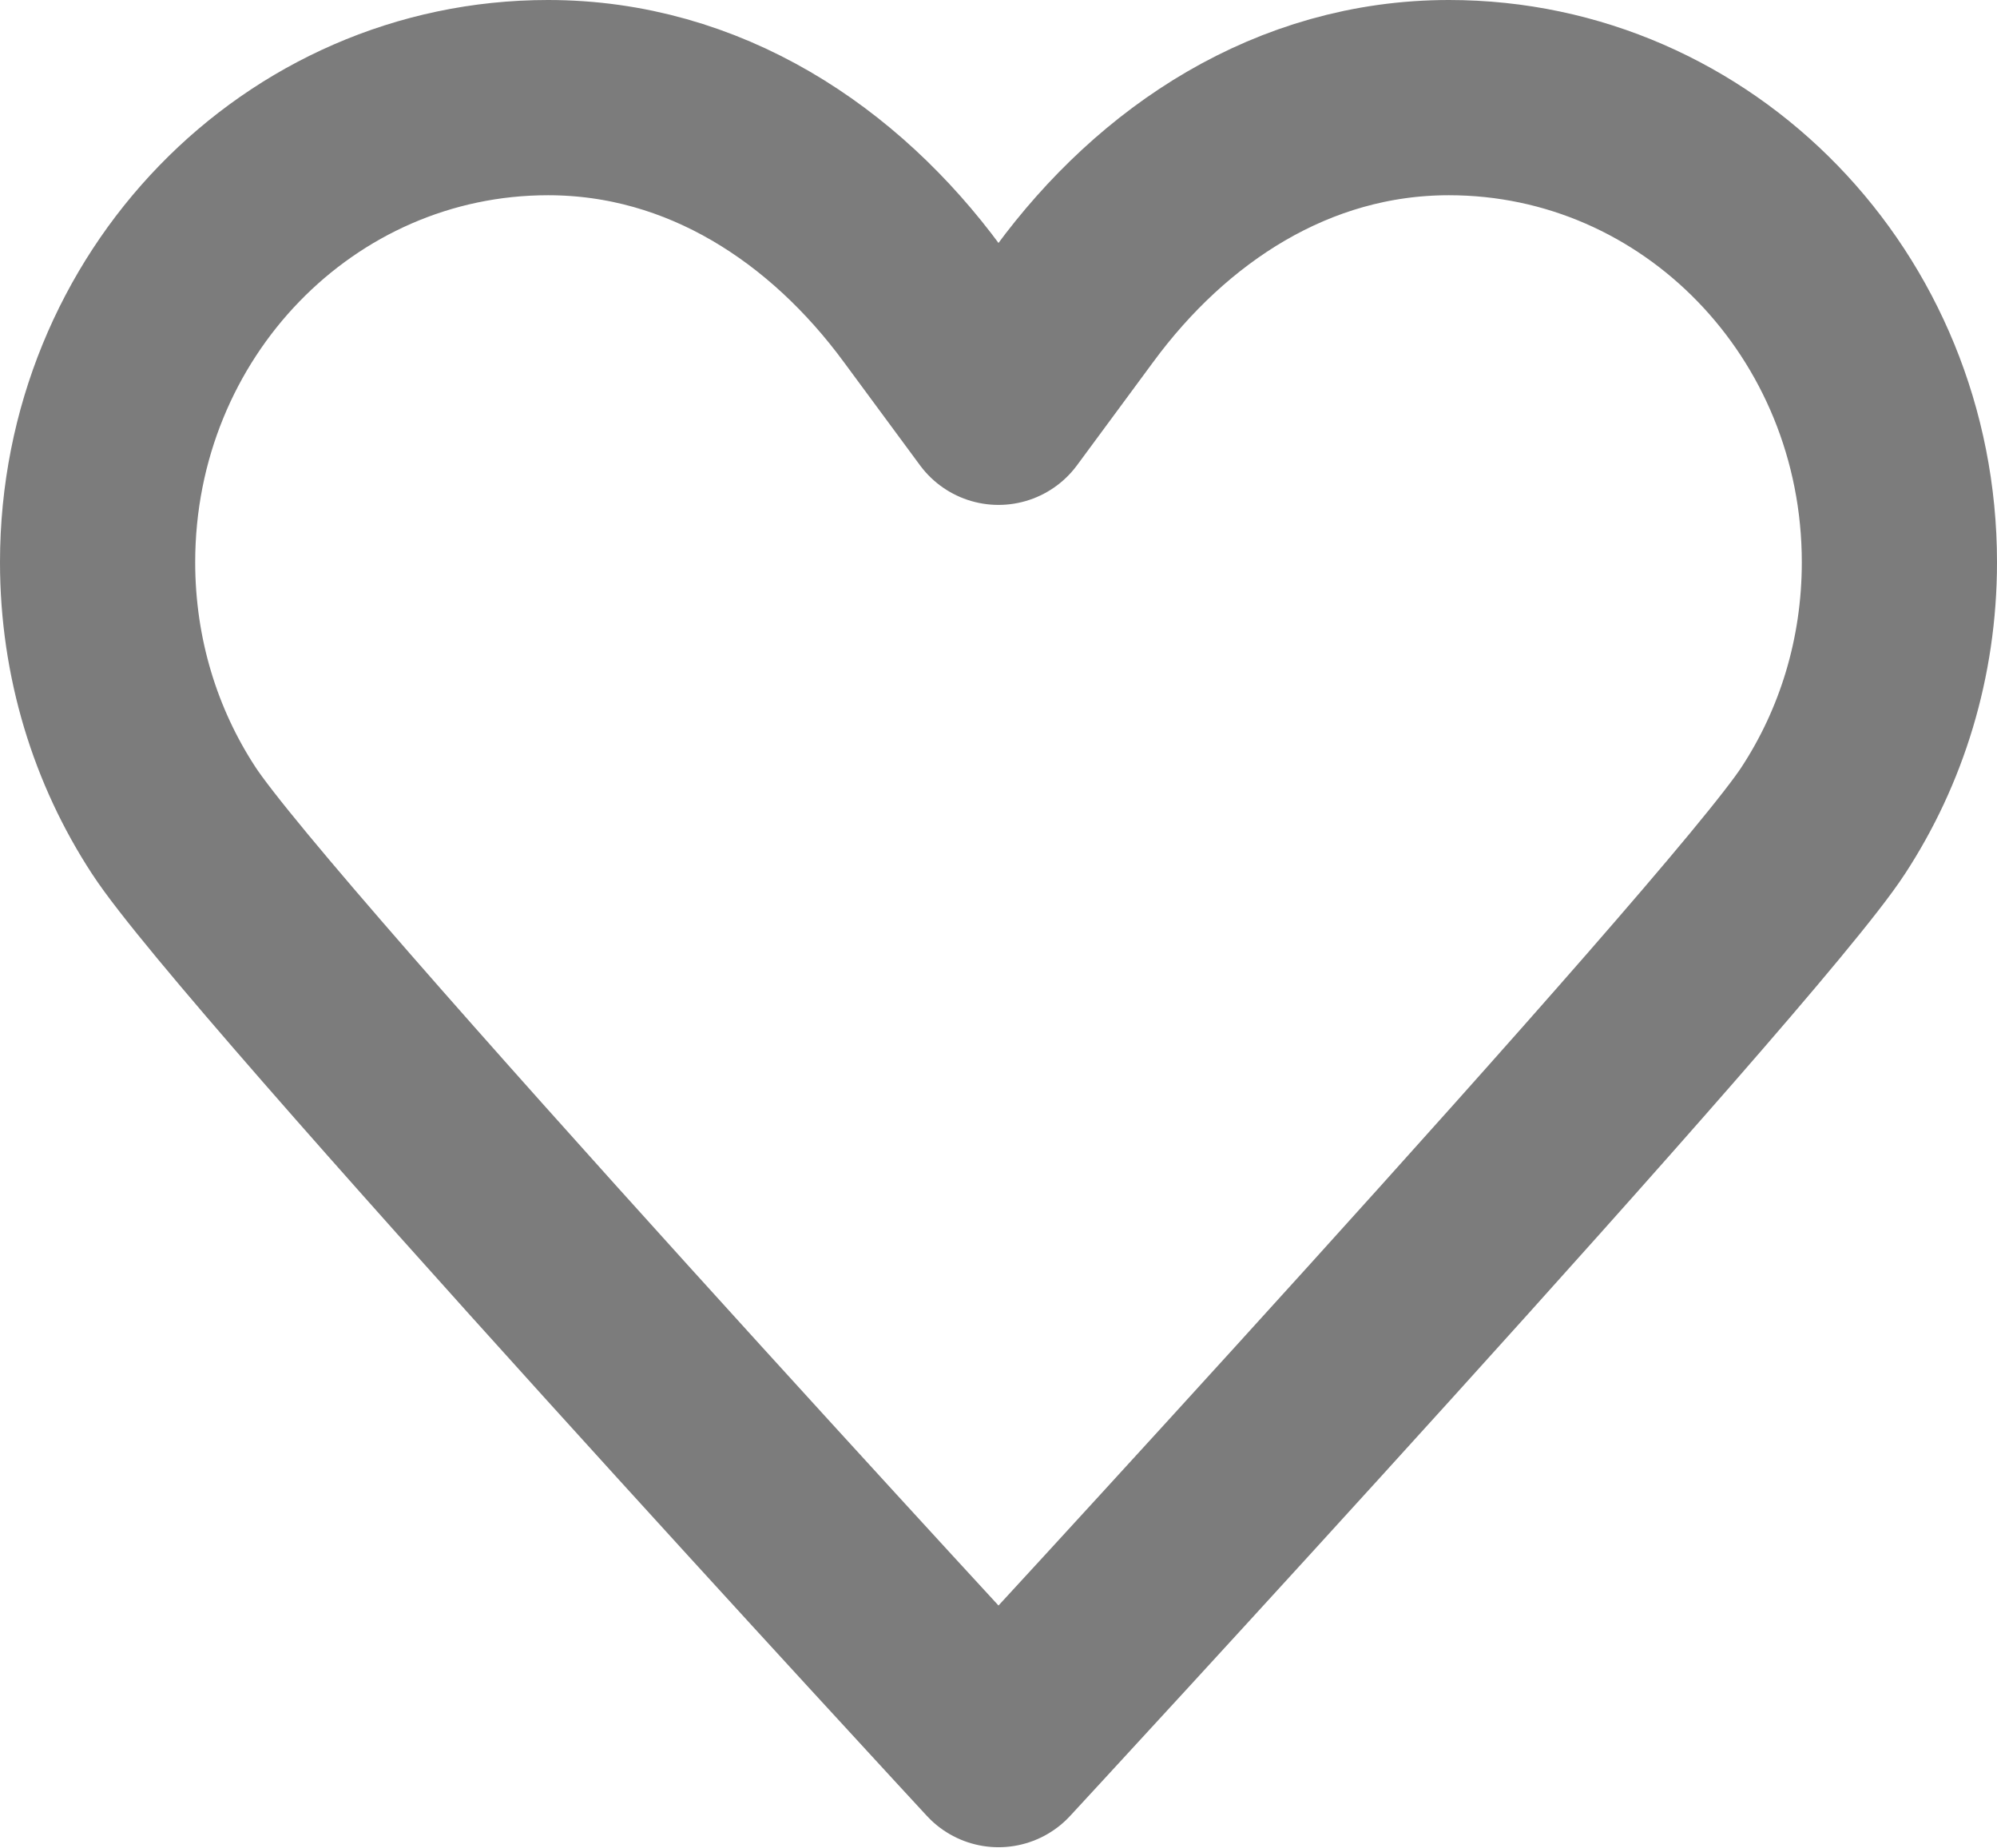
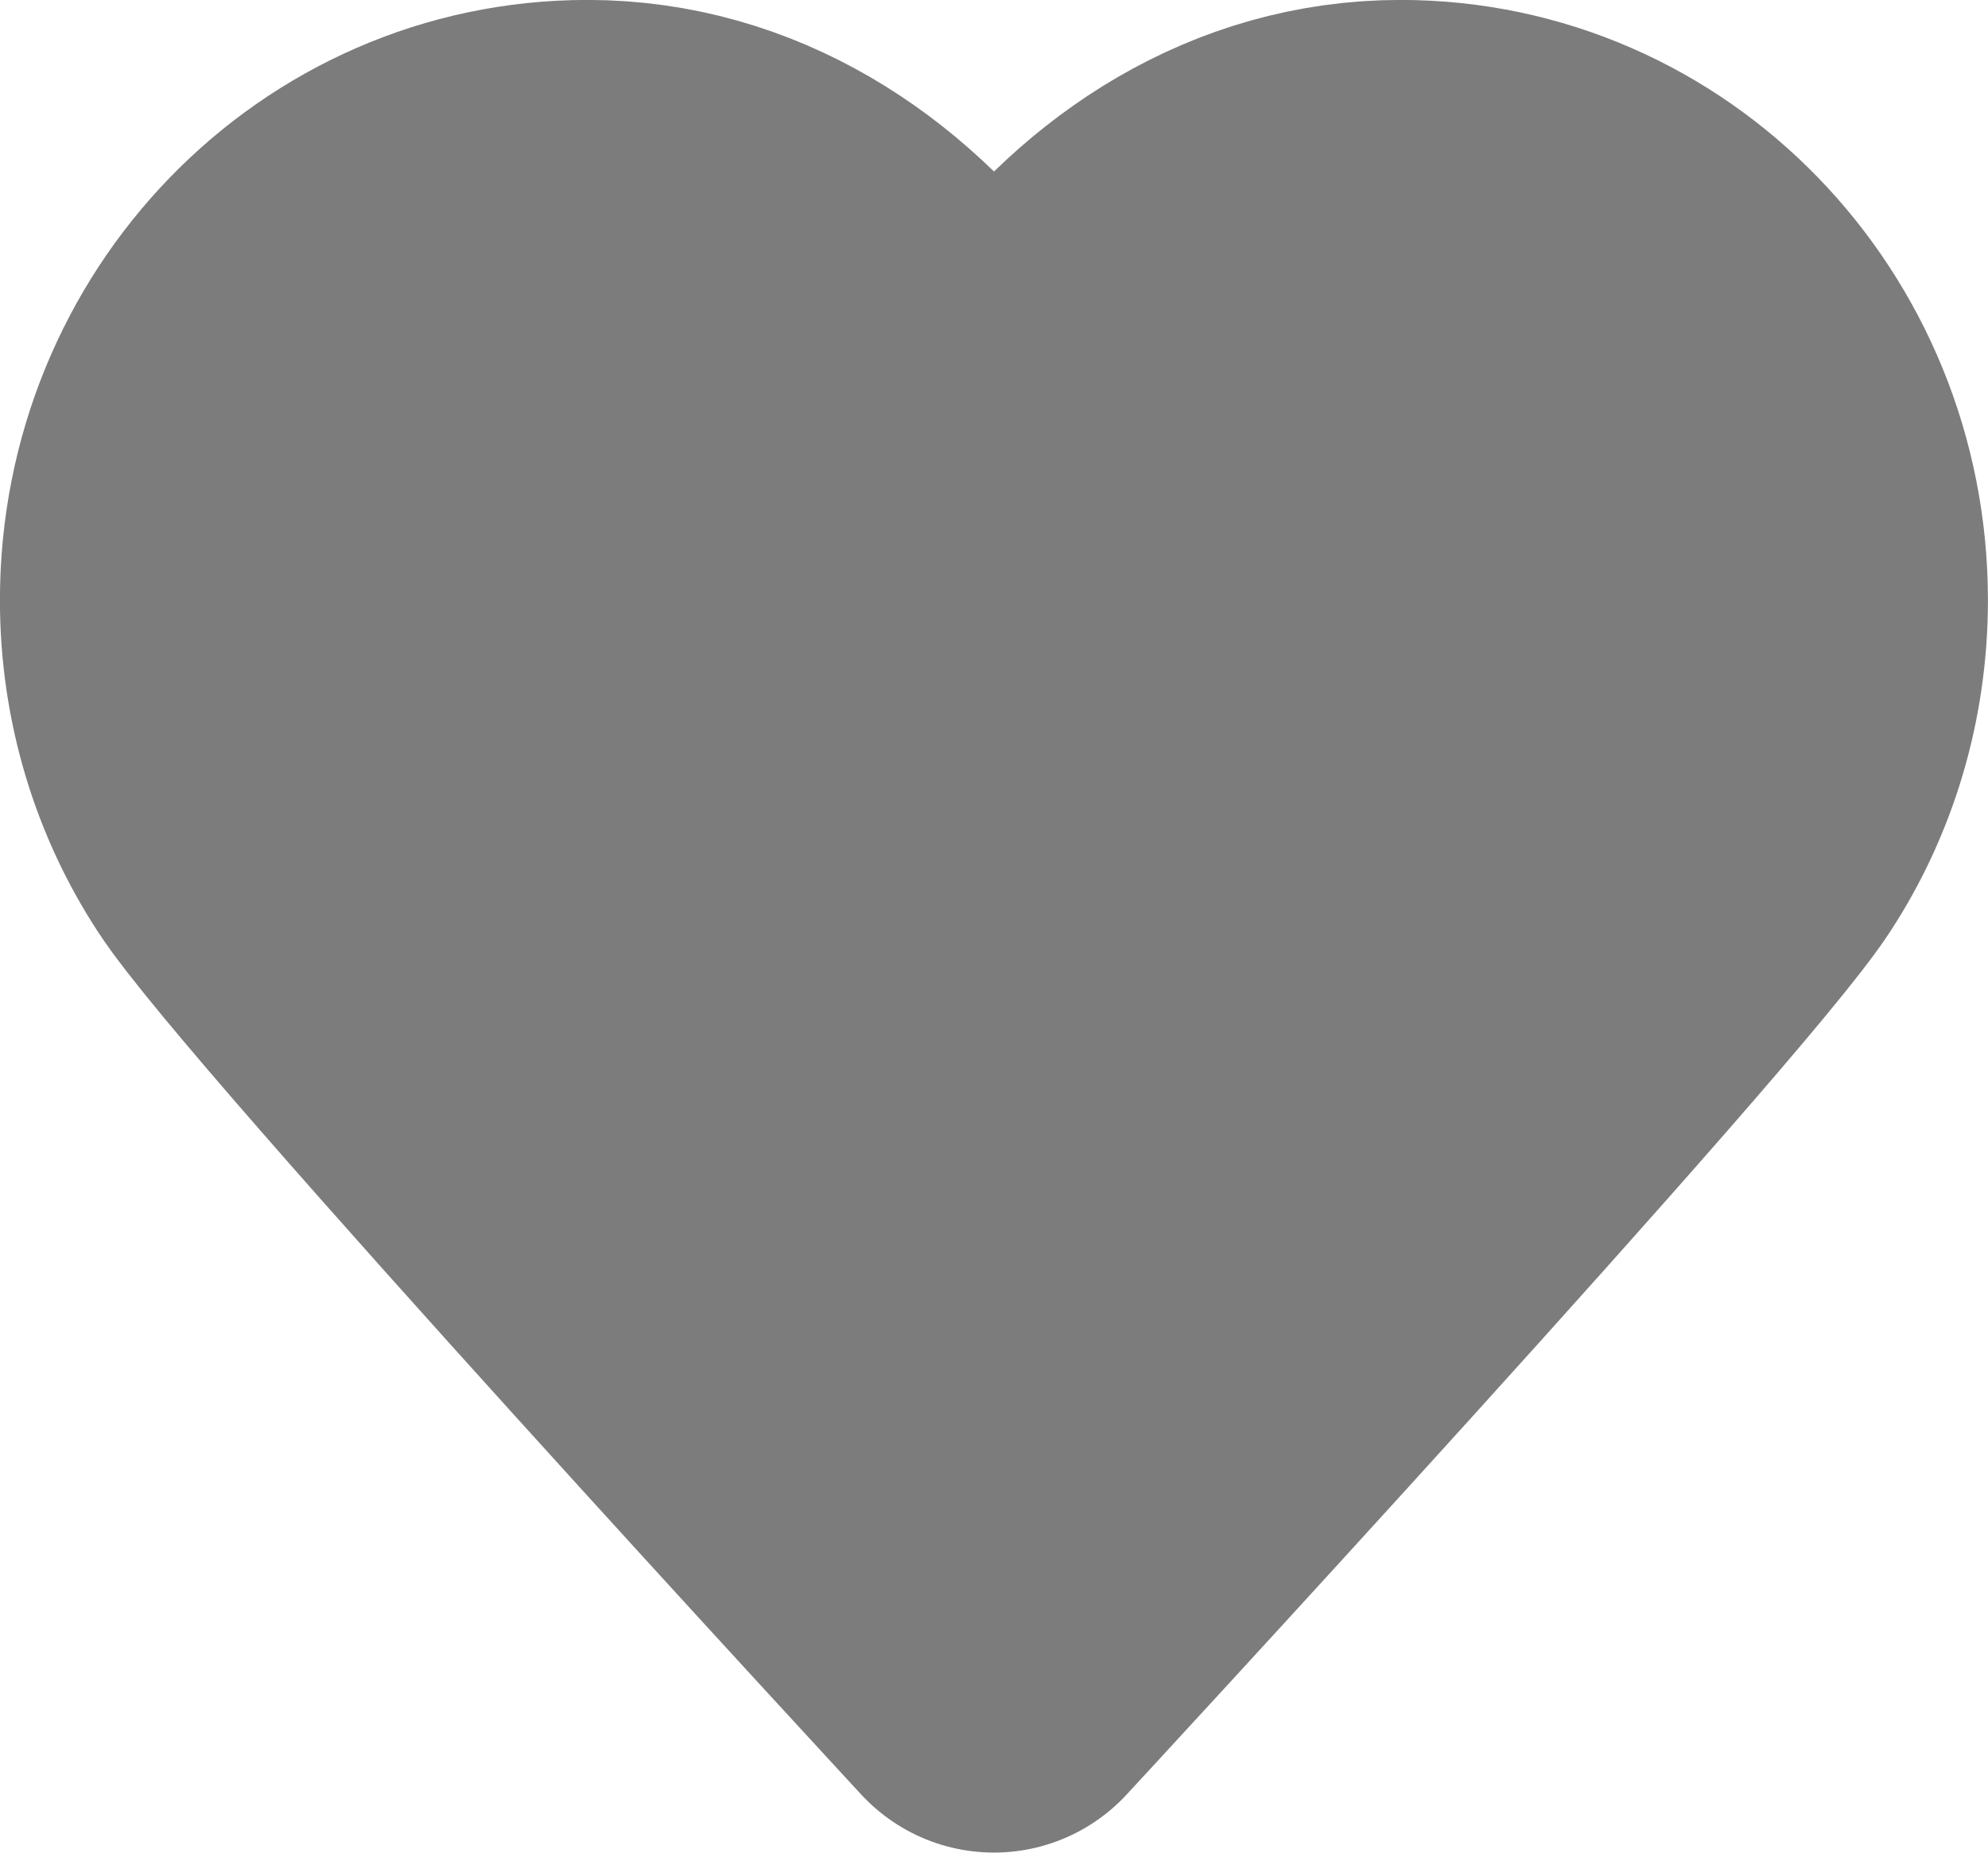
- <svg xmlns="http://www.w3.org/2000/svg" preserveAspectRatio="none" overflow="visible" style="display: block;" width="13.3" height="12.3" viewBox="0 0 13.3 12.3" fill="none">
-   <g id="Group 116">
-     <path id="Vector" d="M6.143 2.025L6.65 2.712L7.157 2.025C7.743 1.228 8.61 0.65 9.65 0.65C11.31 0.65 12.65 2.032 12.65 3.744C12.65 4.383 12.463 4.974 12.143 5.463C11.603 6.294 6.65 11.65 6.65 11.65C6.65 11.65 1.697 6.294 1.157 5.463C0.837 4.974 0.65 4.383 0.65 3.744C0.65 2.032 1.99 0.65 3.65 0.65C4.69 0.65 5.557 1.228 6.143 2.025Z" stroke="#7C7C7C" stroke-width="1.3" stroke-linecap="round" stroke-linejoin="round" />
+ <svg xmlns="http://www.w3.org/2000/svg" preserveAspectRatio="none" overflow="visible" style="display: block;" width="14.667" height="13.667" viewBox="0 0 14.667 13.667" fill="none">
+   <g id="Group 114">
+     <path id="Vector" d="M10.333 2C11.606 2 12.666 3.064 12.666 4.427C12.666 4.935 12.518 5.4 12.269 5.781L12.268 5.783C12.165 5.941 11.793 6.39 11.239 7.025C10.702 7.639 10.035 8.384 9.383 9.104C8.732 9.824 8.097 10.518 7.624 11.033C7.519 11.148 7.421 11.254 7.333 11.349C7.246 11.254 7.148 11.148 7.042 11.033C6.57 10.518 5.935 9.824 5.284 9.104C4.632 8.384 3.964 7.639 3.428 7.025C2.874 6.39 2.502 5.941 2.399 5.783L2.398 5.781L2.309 5.634C2.113 5.283 2 4.872 2 4.427C2 3.064 3.061 2 4.333 2C5.109 2 5.799 2.43 6.287 3.101L6.29 3.104C6.544 3.447 6.67 3.619 6.734 3.705C6.765 3.748 6.78 3.77 6.788 3.781C6.792 3.786 6.794 3.789 6.795 3.79L6.796 3.791H6.797C7.033 3.991 7.333 4.062 7.333 3.396C7.333 4.062 7.634 3.991 7.87 3.791L7.871 3.79C7.872 3.789 7.874 3.786 7.878 3.781C7.886 3.77 7.902 3.748 7.933 3.705C7.996 3.619 8.123 3.447 8.376 3.104H8.377C8.875 2.428 9.56 2 10.333 2Z" fill="black" stroke="black" stroke-width="1.333" />
+     <path id="Vector_2" d="M6.827 2.708L7.333 3.396L7.84 2.708C8.427 1.911 9.293 1.333 10.333 1.333C11.993 1.333 13.333 2.715 13.333 4.427C13.333 5.066 13.147 5.658 12.827 6.146C12.287 6.978 7.333 12.333 7.333 12.333C7.333 12.333 2.38 6.978 1.84 6.146C1.52 5.658 1.333 5.066 1.333 4.427C1.333 2.715 2.673 1.333 4.333 1.333C5.373 1.333 6.24 1.911 6.827 2.708Z" fill="#7C7C7C" stroke="#7C7C7C" stroke-width="2.667" stroke-linecap="round" stroke-linejoin="round" />
  </g>
</svg>
